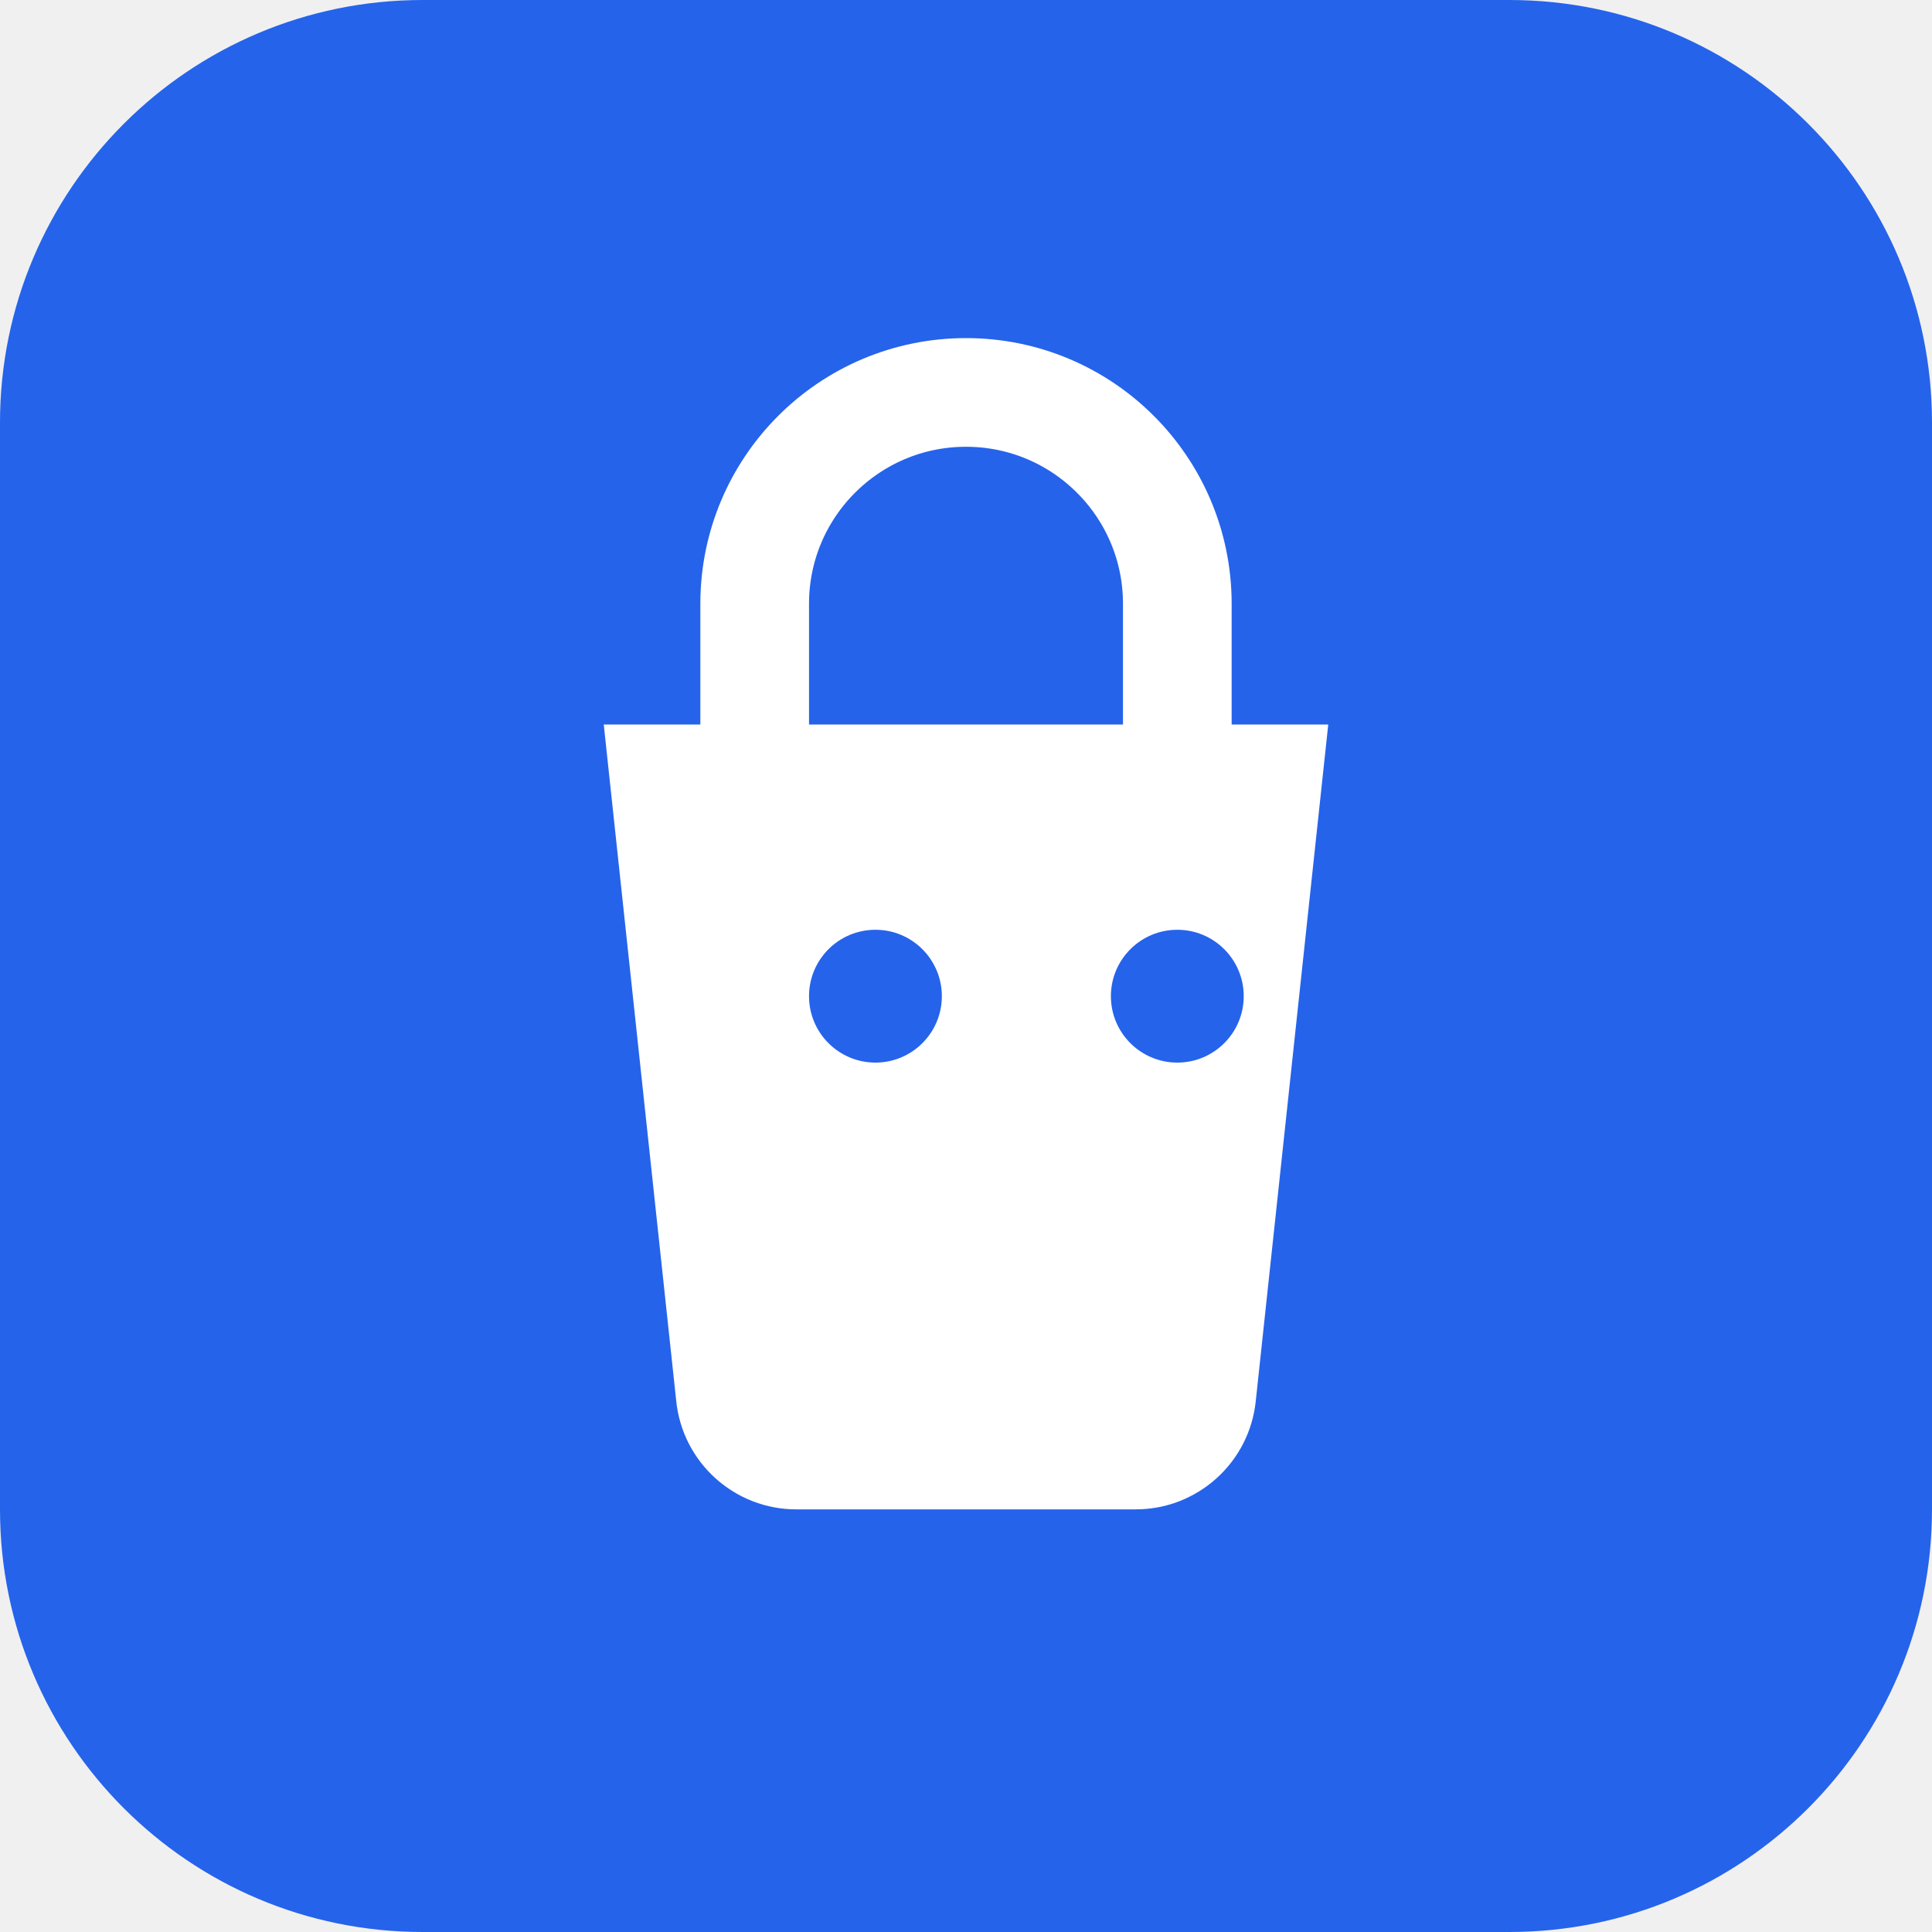
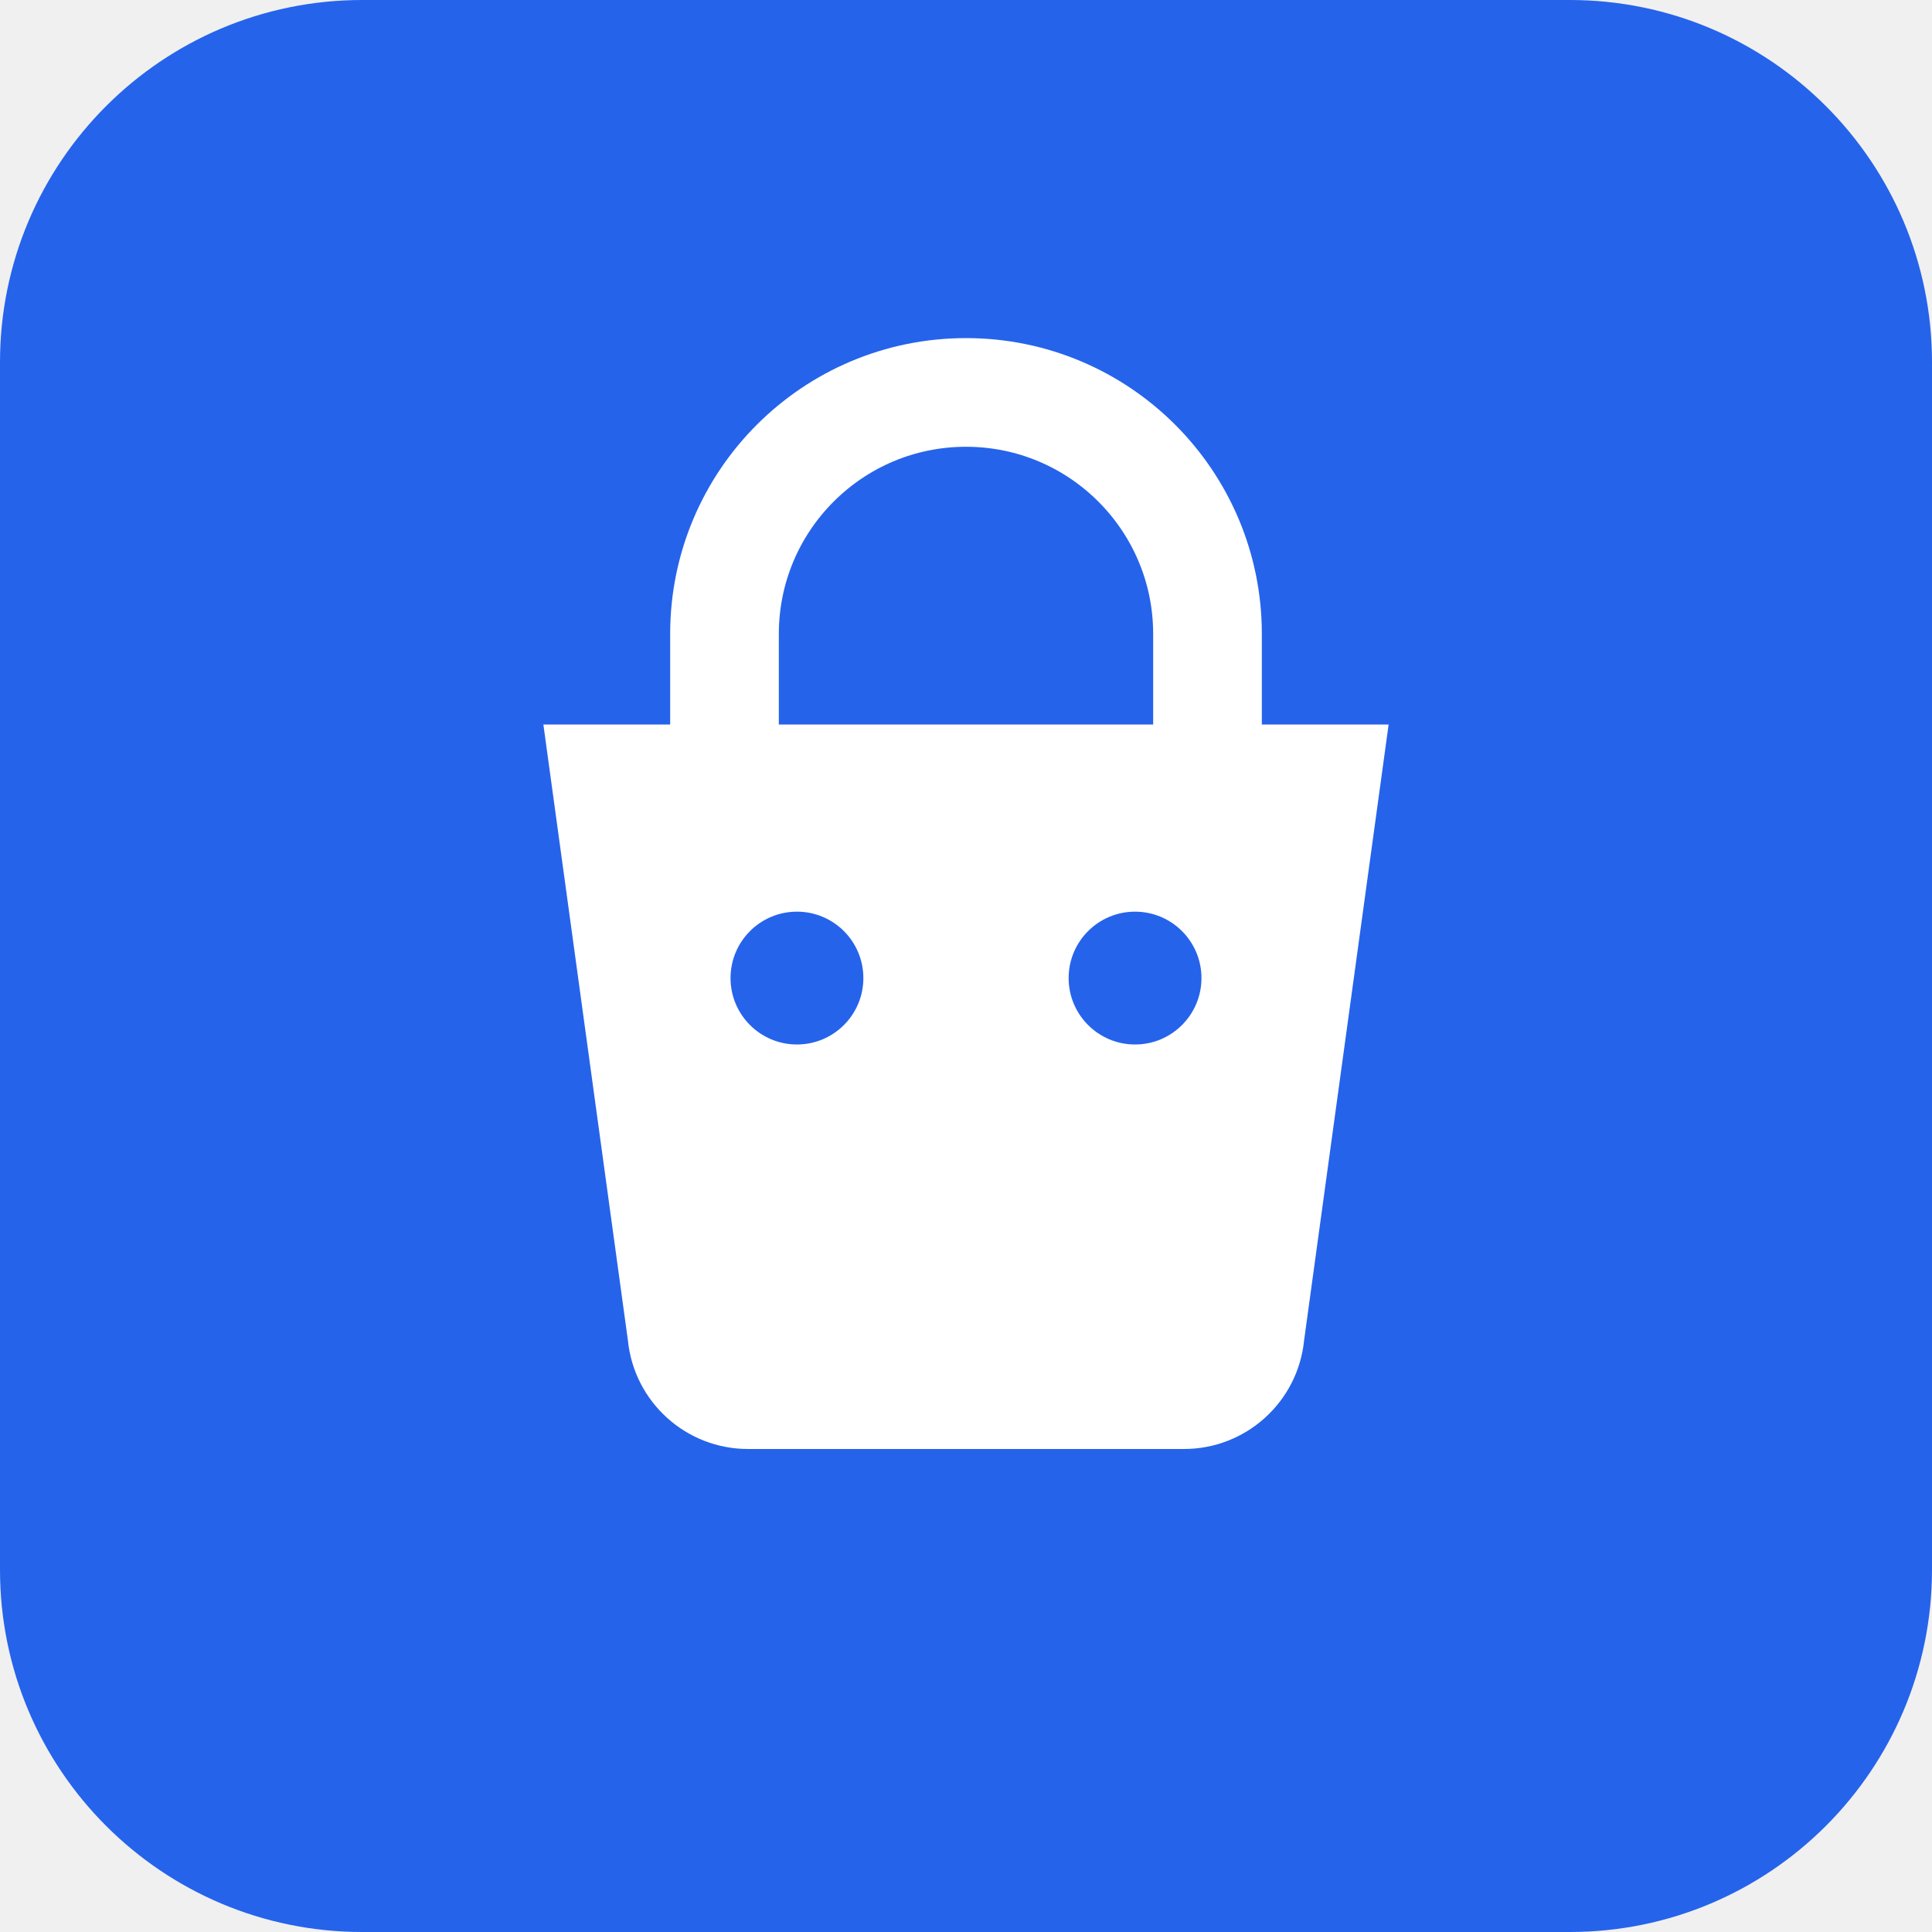
- <svg xmlns="http://www.w3.org/2000/svg" viewBox="0 0 32 32" width="32" height="32">
-   <rect width="32" height="32" rx="7" fill="#2563eb" />
-   <path d="M10 12h12l-1.2 11.2a2 2 0 0 1-2 1.8H13.2a2 2 0 0 1-2-1.8L10 12z" fill="#ffffff" />
-   <path d="M12.5 12v-2a3.5 3.5 0 0 1 7 0v2" fill="none" stroke="#ffffff" stroke-width="1.8" stroke-linecap="round" />
-   <circle cx="14.5" cy="16.5" r="1.1" fill="#2563eb" />
-   <circle cx="19.5" cy="16.5" r="1.1" fill="#2563eb" />
+ <svg xmlns="http://www.w3.org/2000/svg" viewBox="0 0 32 32" fill="none">
+   <rect width="32" height="32" rx="6" fill="#2563eb" />
+   <path d="M9 12h14l-1.4 10.2a2 2 0 0 1-2 1.8H12.4a2 2 0 0 1-2-1.8L9 12Z" fill="#ffffff" />
+   <path d="M12 12v-1.5a4 4 0 0 1 8 0V12" stroke="#ffffff" stroke-width="1.8" stroke-linecap="round" />
+   <circle cx="13.2" cy="16.2" r="1.1" fill="#2563eb" />
+   <circle cx="18.8" cy="16.2" r="1.1" fill="#2563eb" />
</svg>
